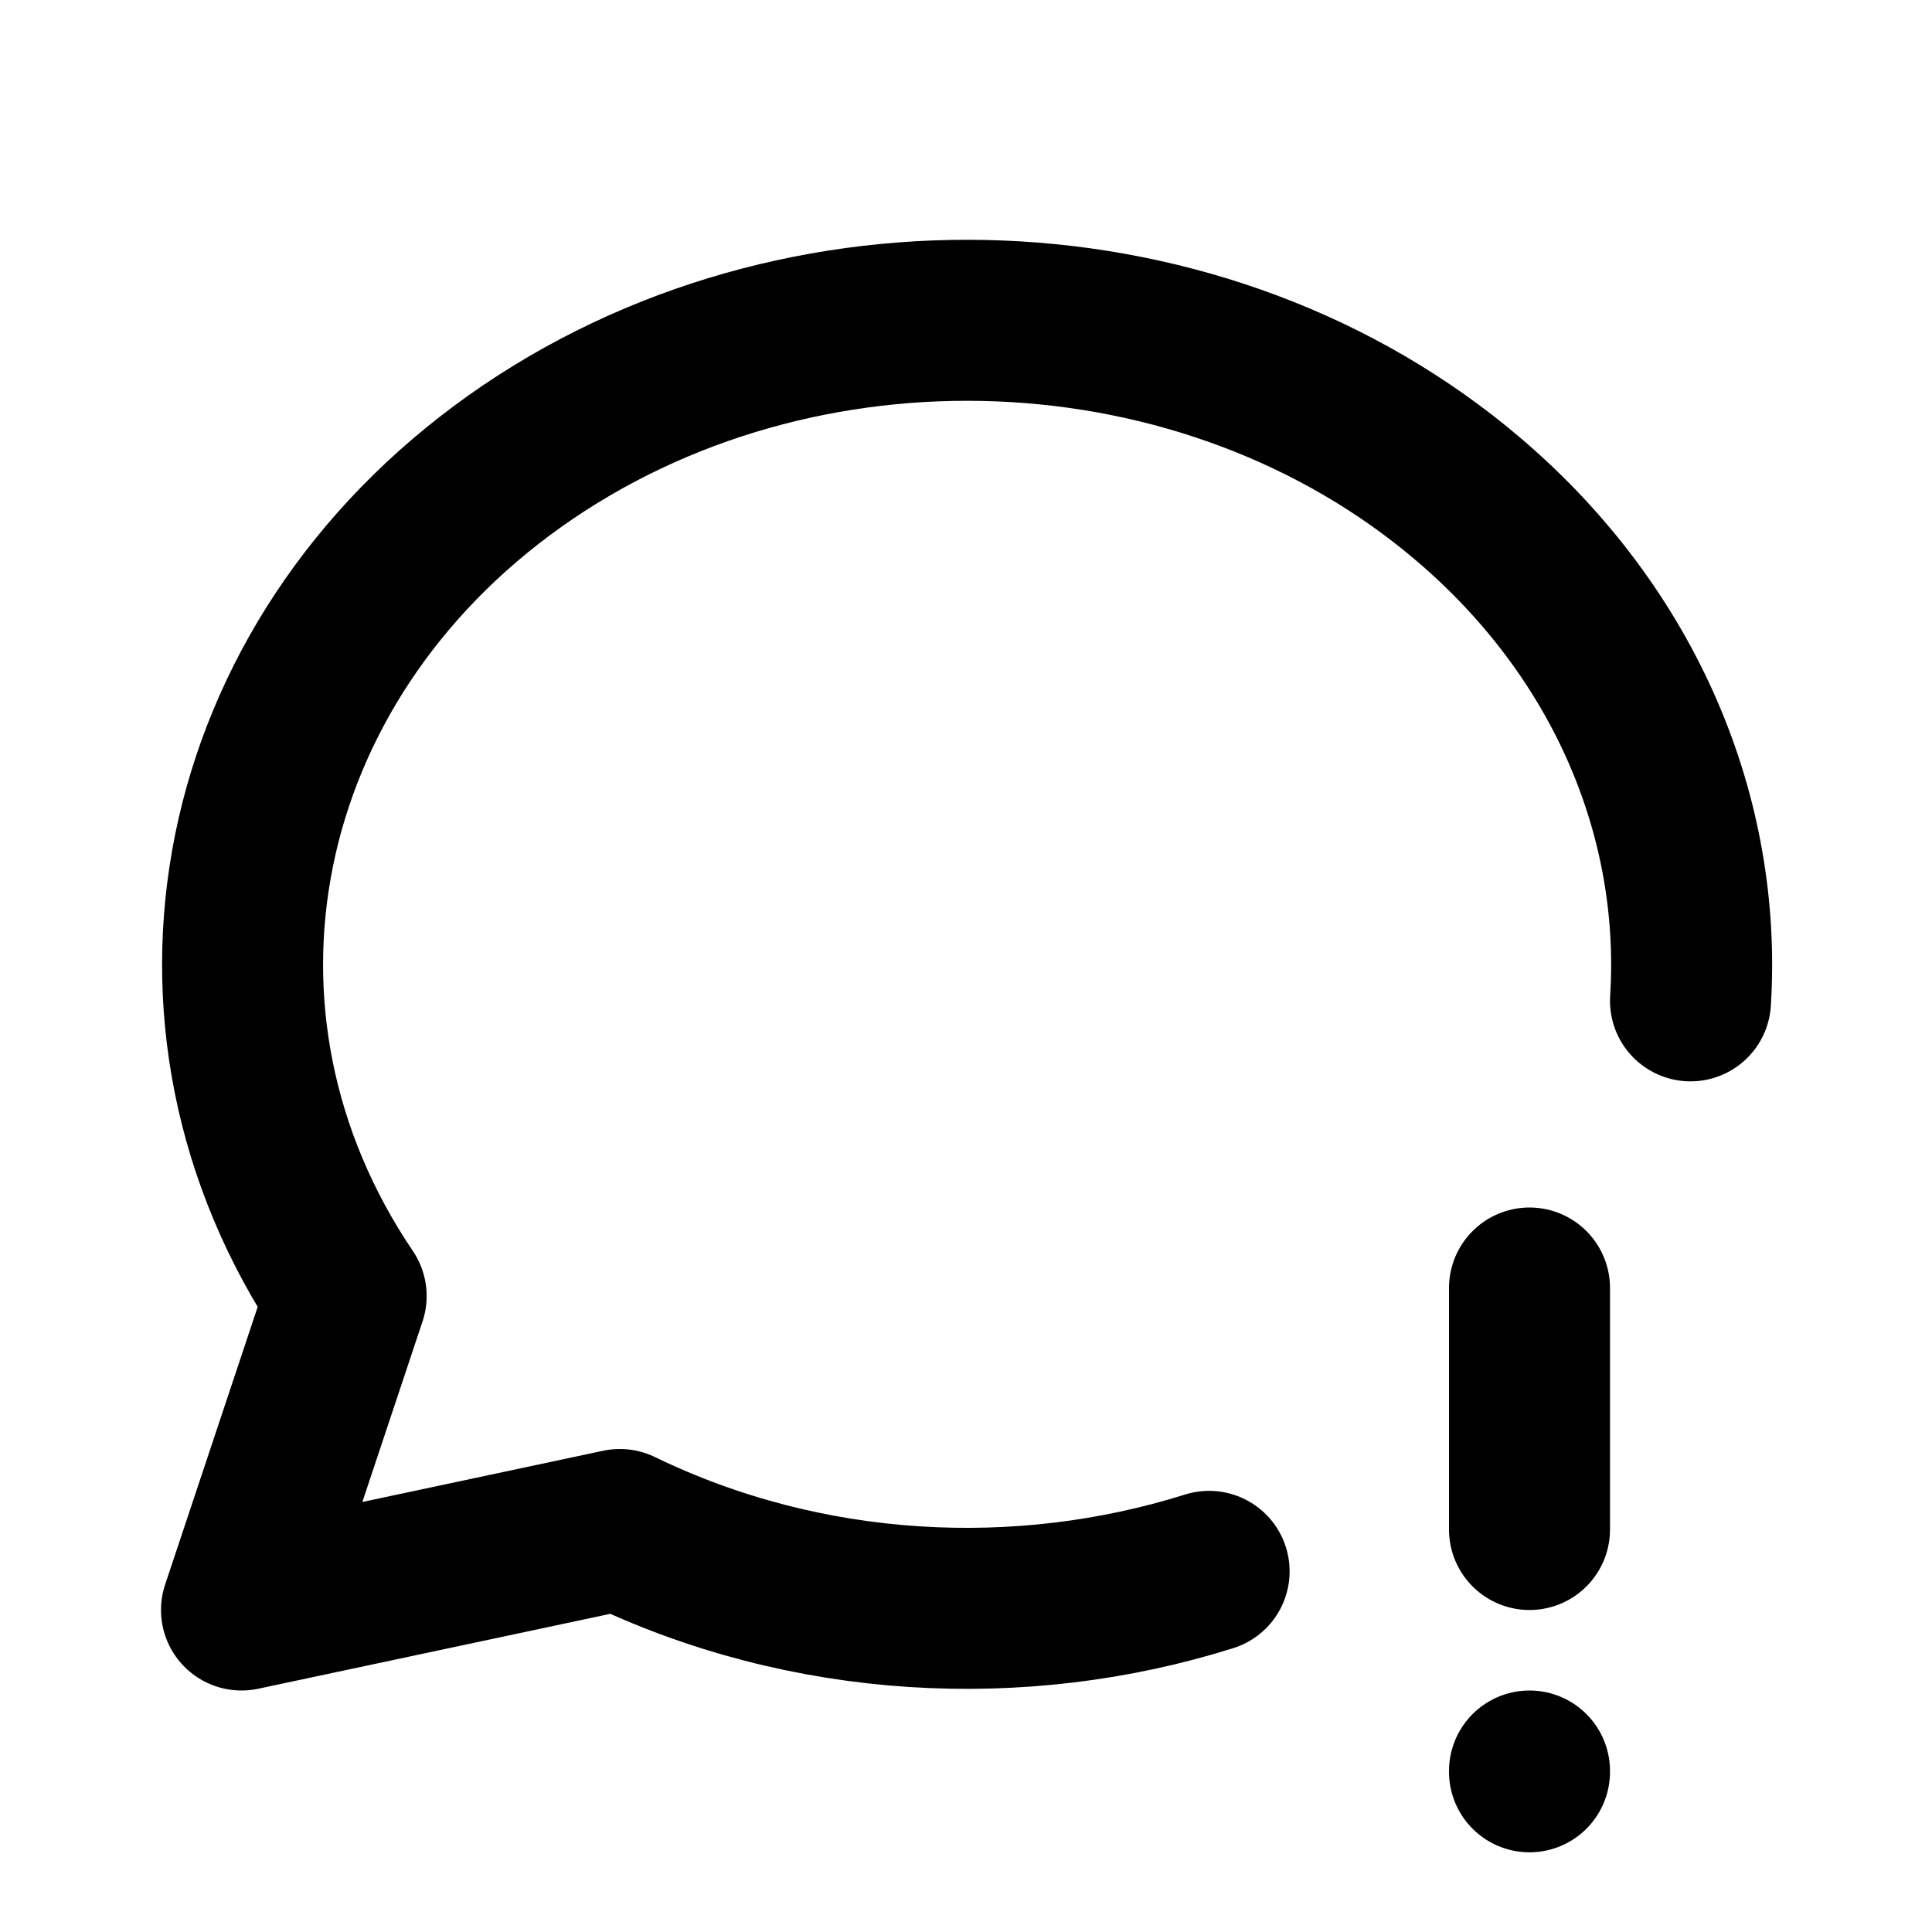
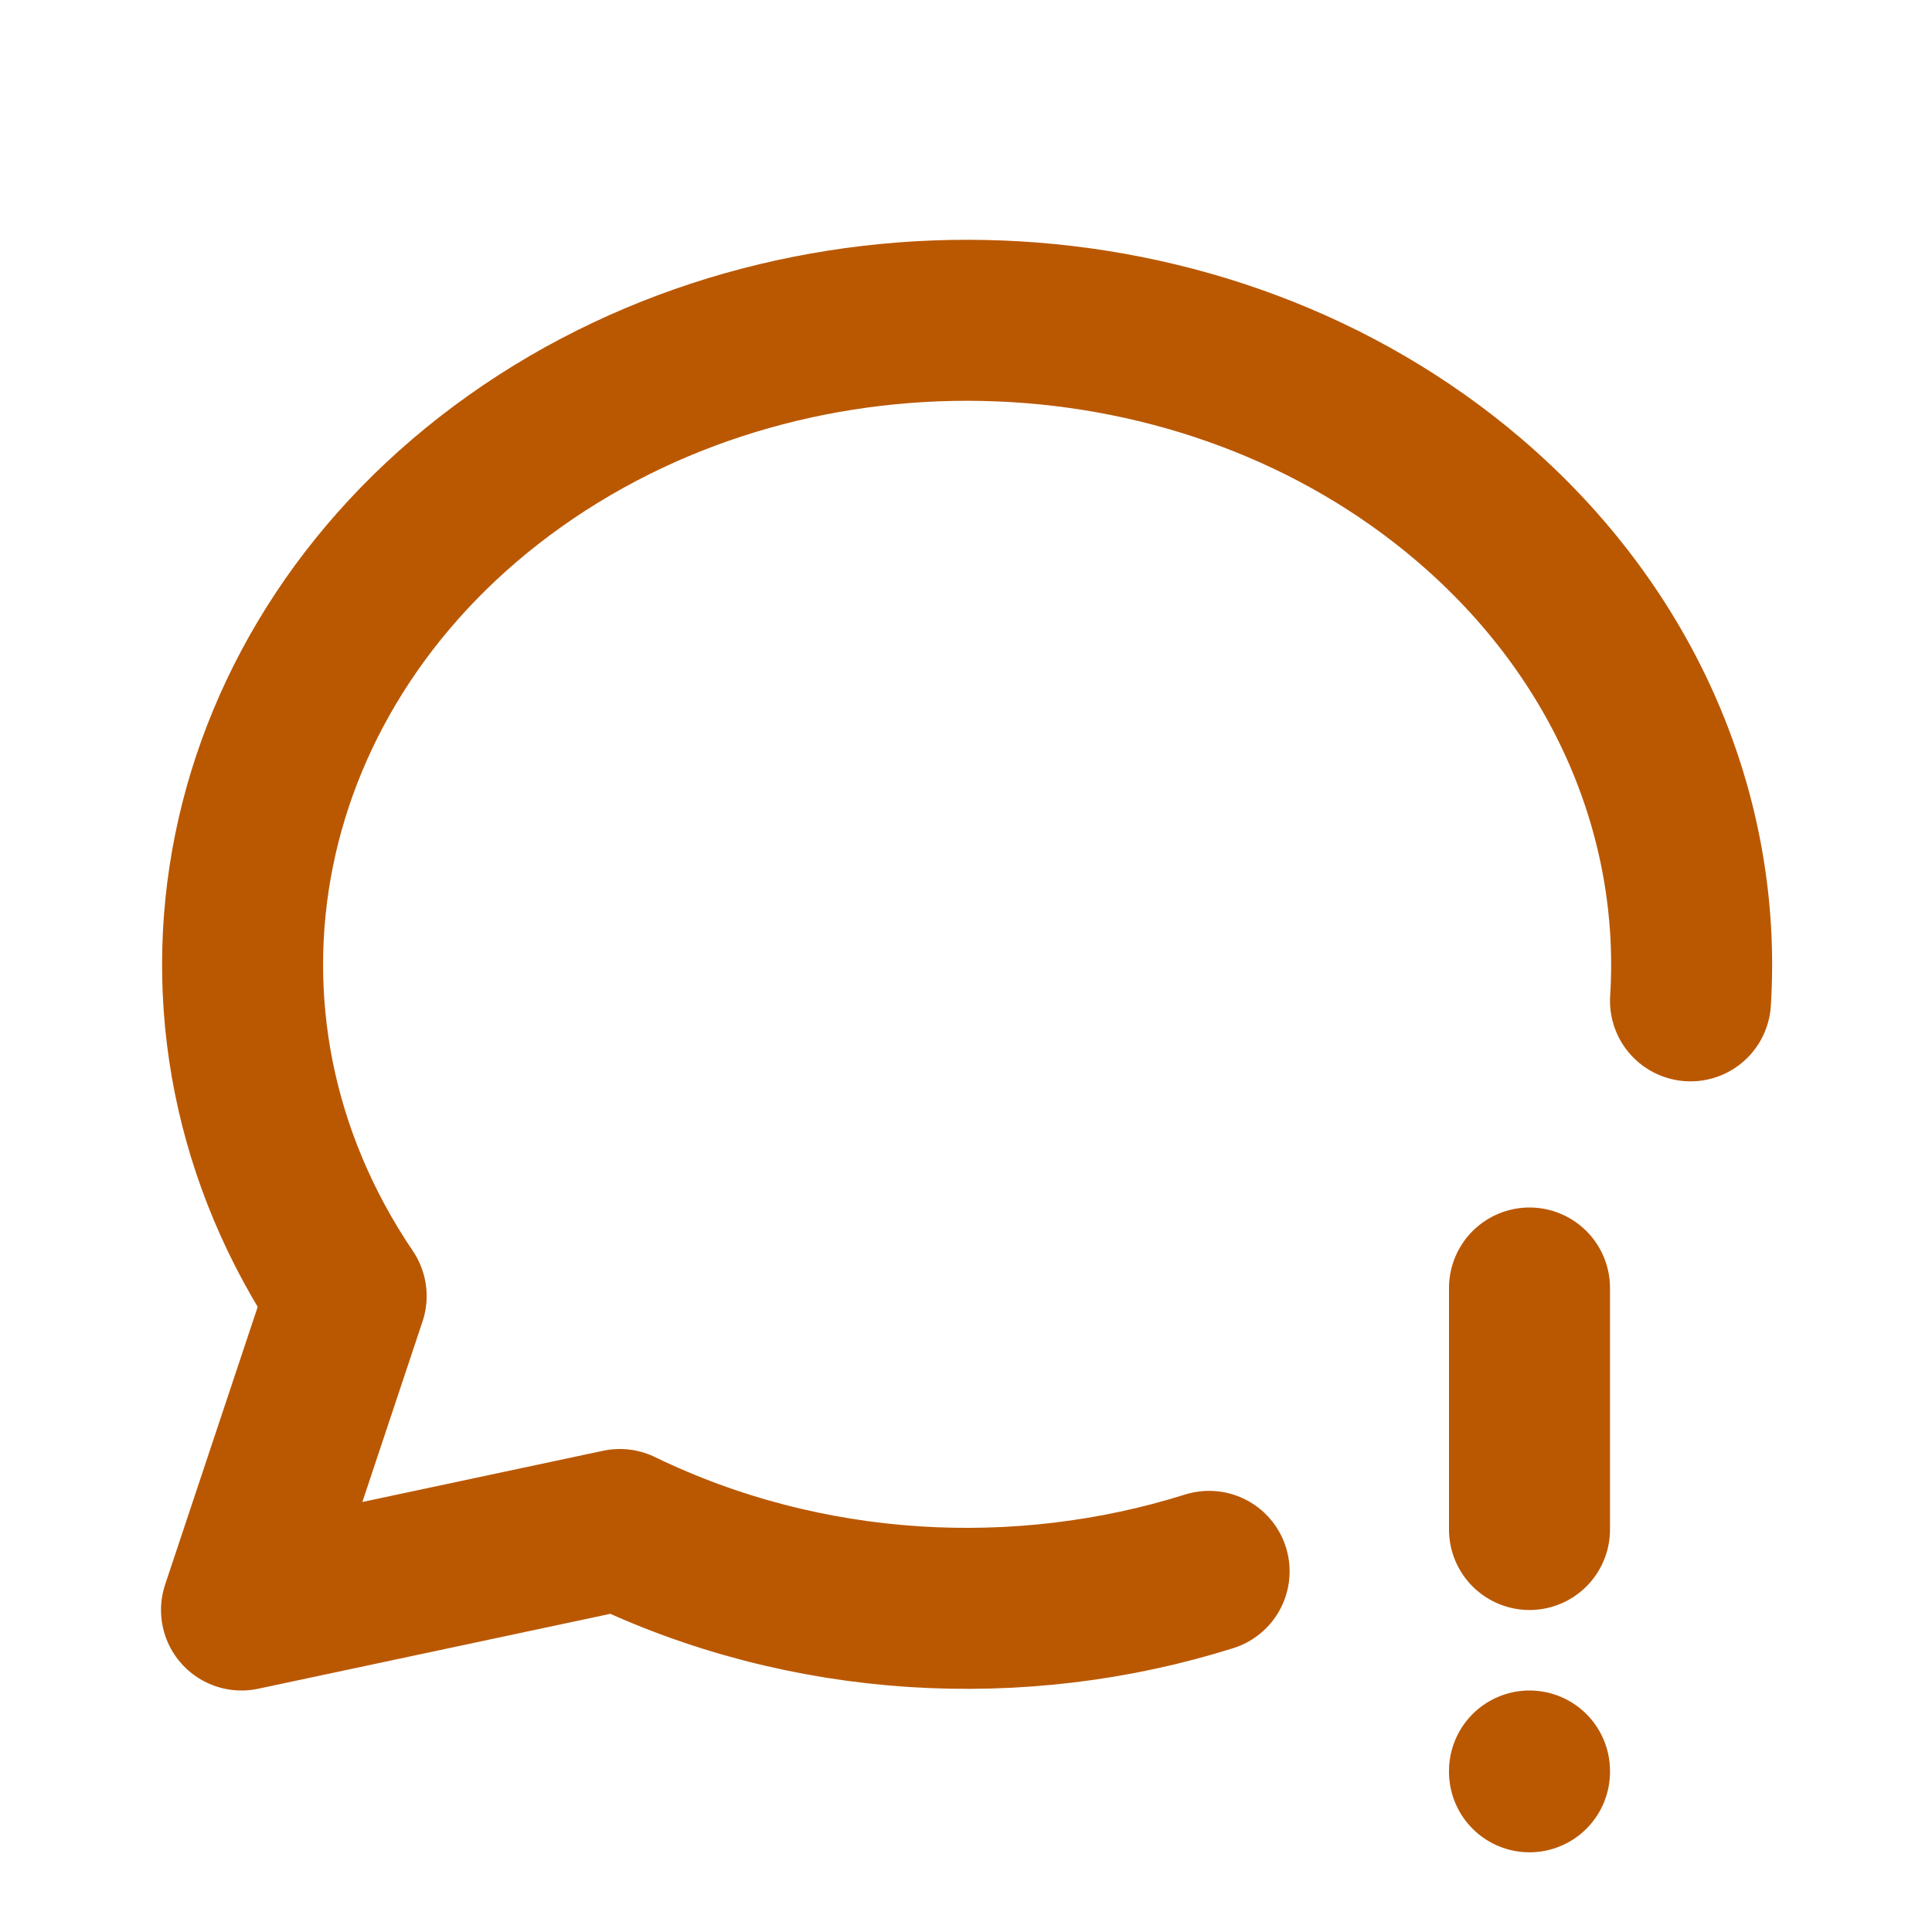
- <svg xmlns="http://www.w3.org/2000/svg" width="24" height="24" viewBox="0 0 24 24" fill="none" stroke="currentColor" stroke-width="2" stroke-linecap="round" stroke-linejoin="round" class="icon icon-tabler icons-tabler-outline icon-tabler-message-circle-exclamation">
+ <svg xmlns="http://www.w3.org/2000/svg" width="24" height="24" viewBox="0 0 24 24" fill="none" stroke="#BA5802" stroke-width="2" stroke-linecap="round" stroke-linejoin="round" class="icon icon-tabler icons-tabler-outline icon-tabler-message-circle-exclamation">
  <path stroke="none" d="M0 0h24v24H0z" fill="none" />
  <path d="M15.02 19.52c-2.34 .736 -5 .606 -7.32 -.52l-4.7 1l1.3 -3.9c-2.324 -3.437 -1.426 -7.872 2.1 -10.374c3.526 -2.501 8.59 -2.296 11.845 .48c1.96 1.671 2.898 3.963 2.755 6.227" />
  <path d="M19 16v3" />
  <path d="M19 22v.01" />
</svg>
